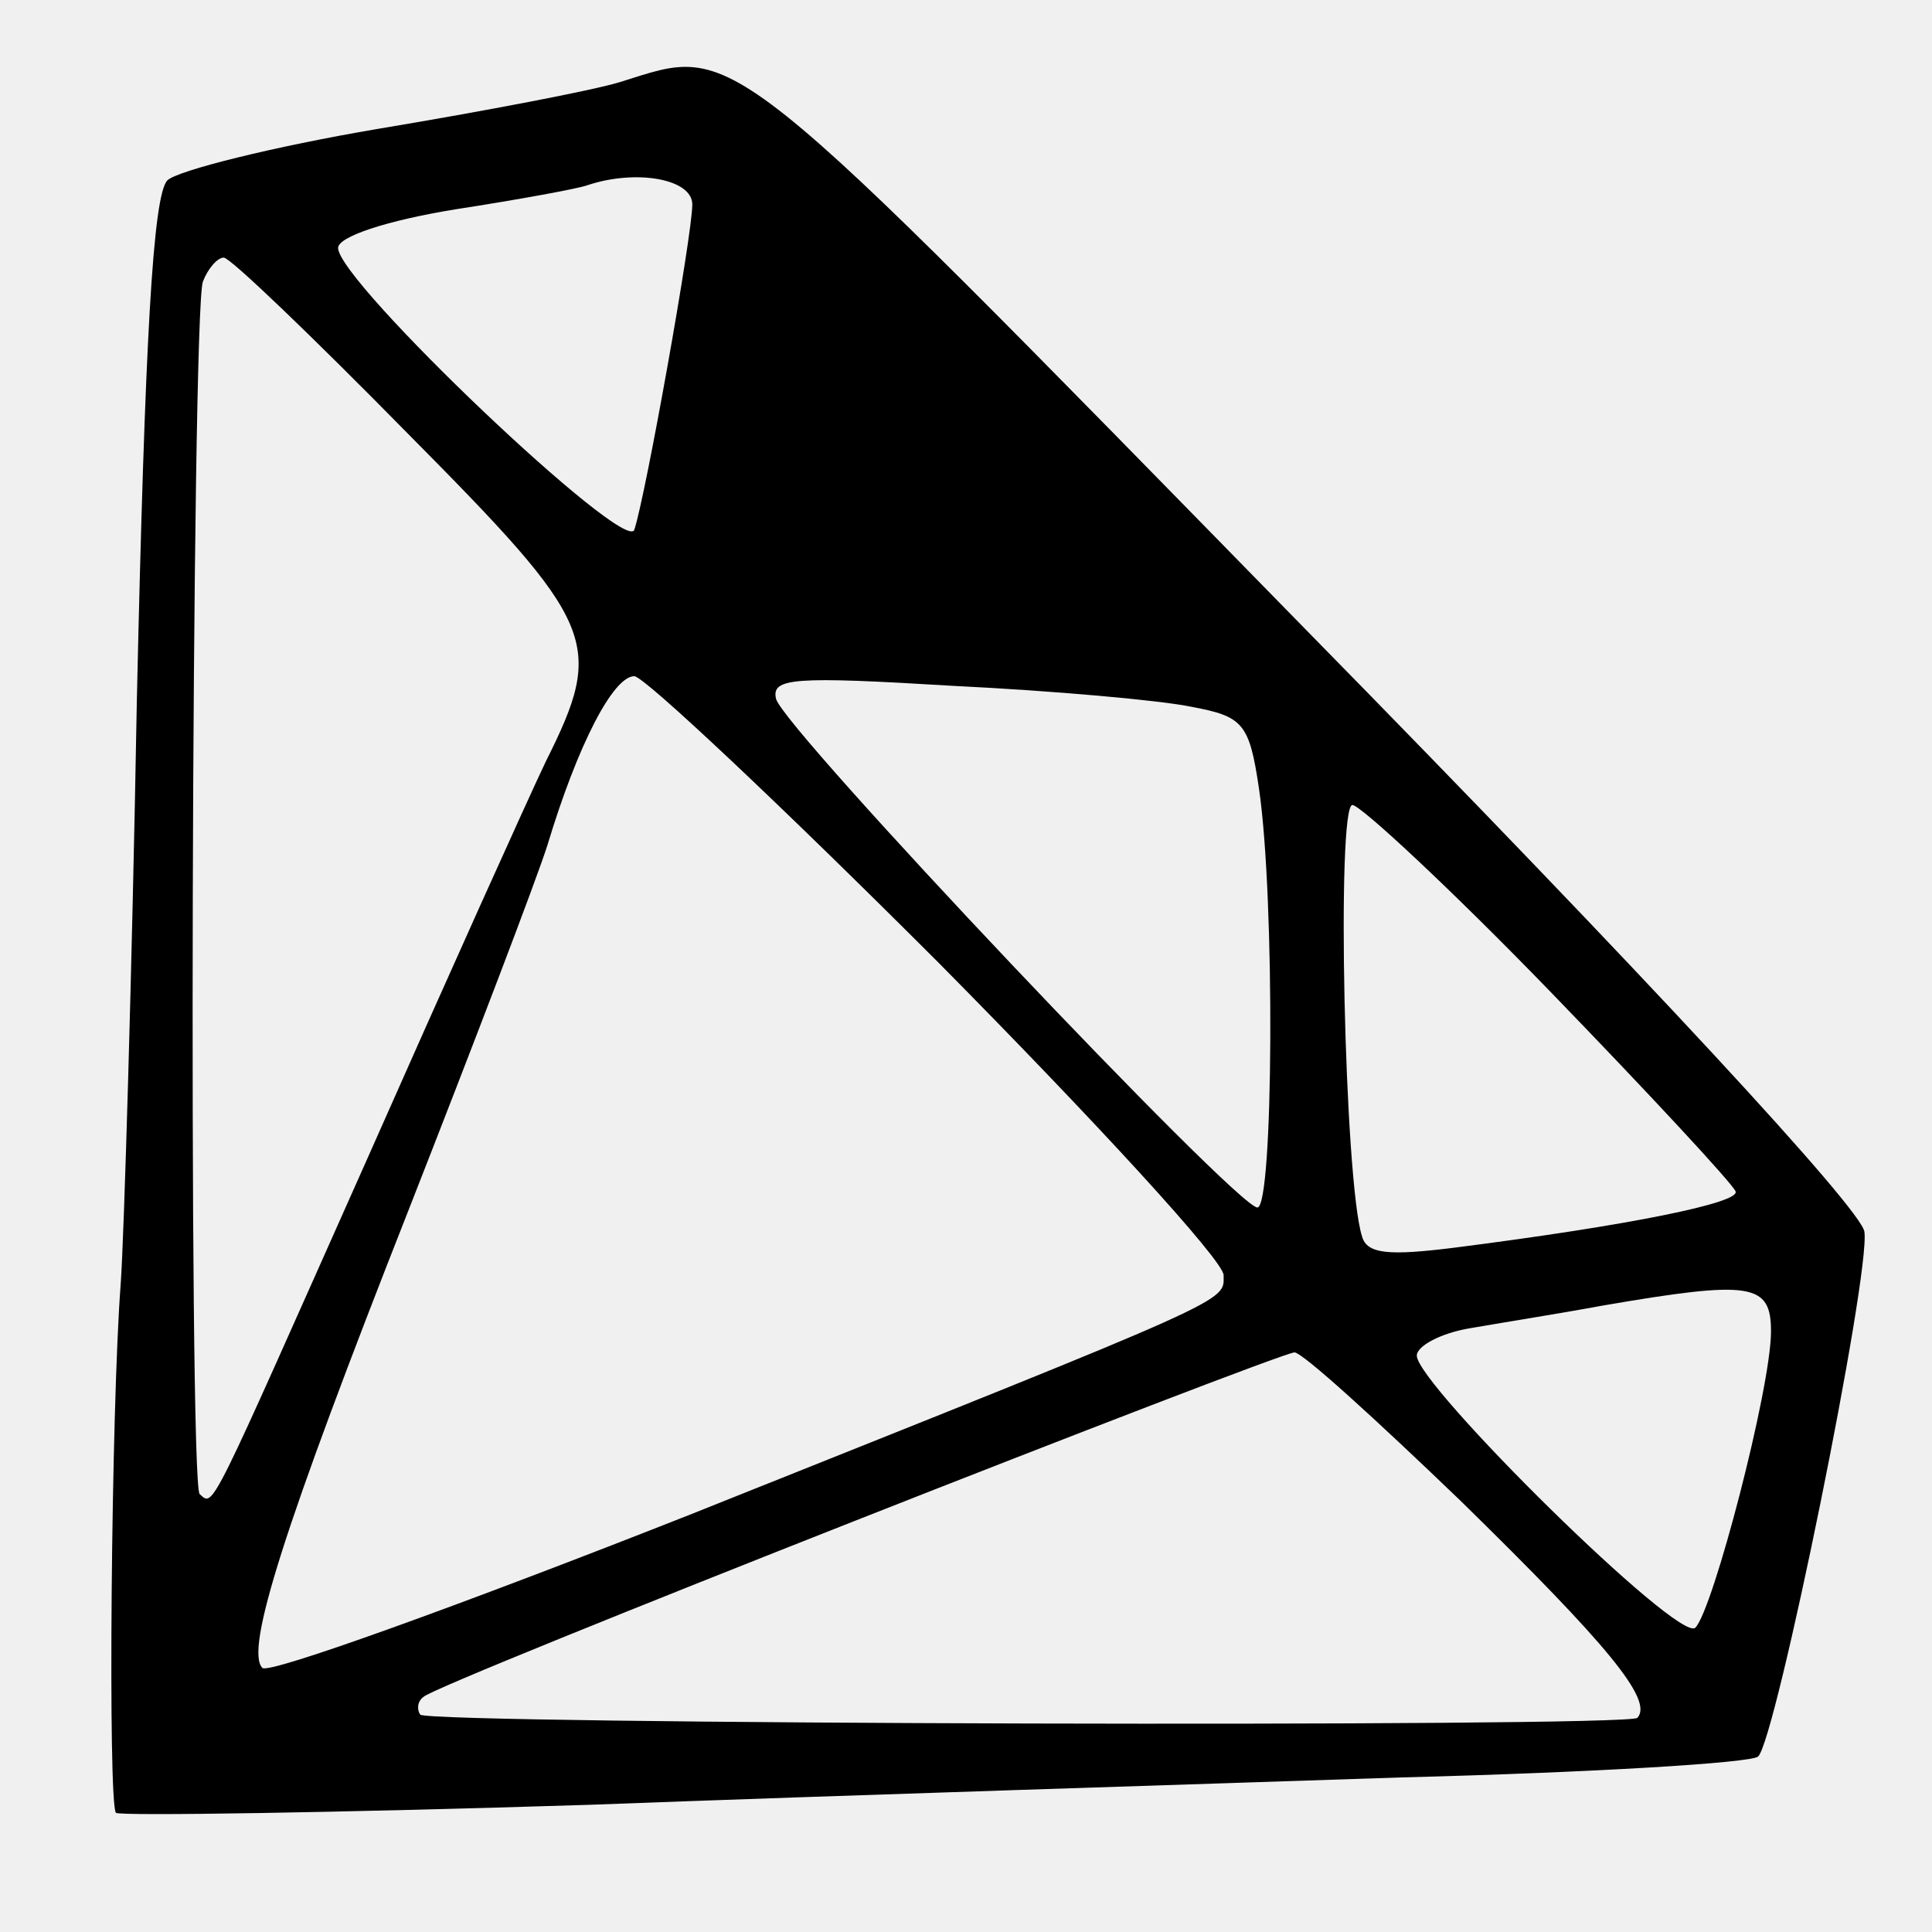
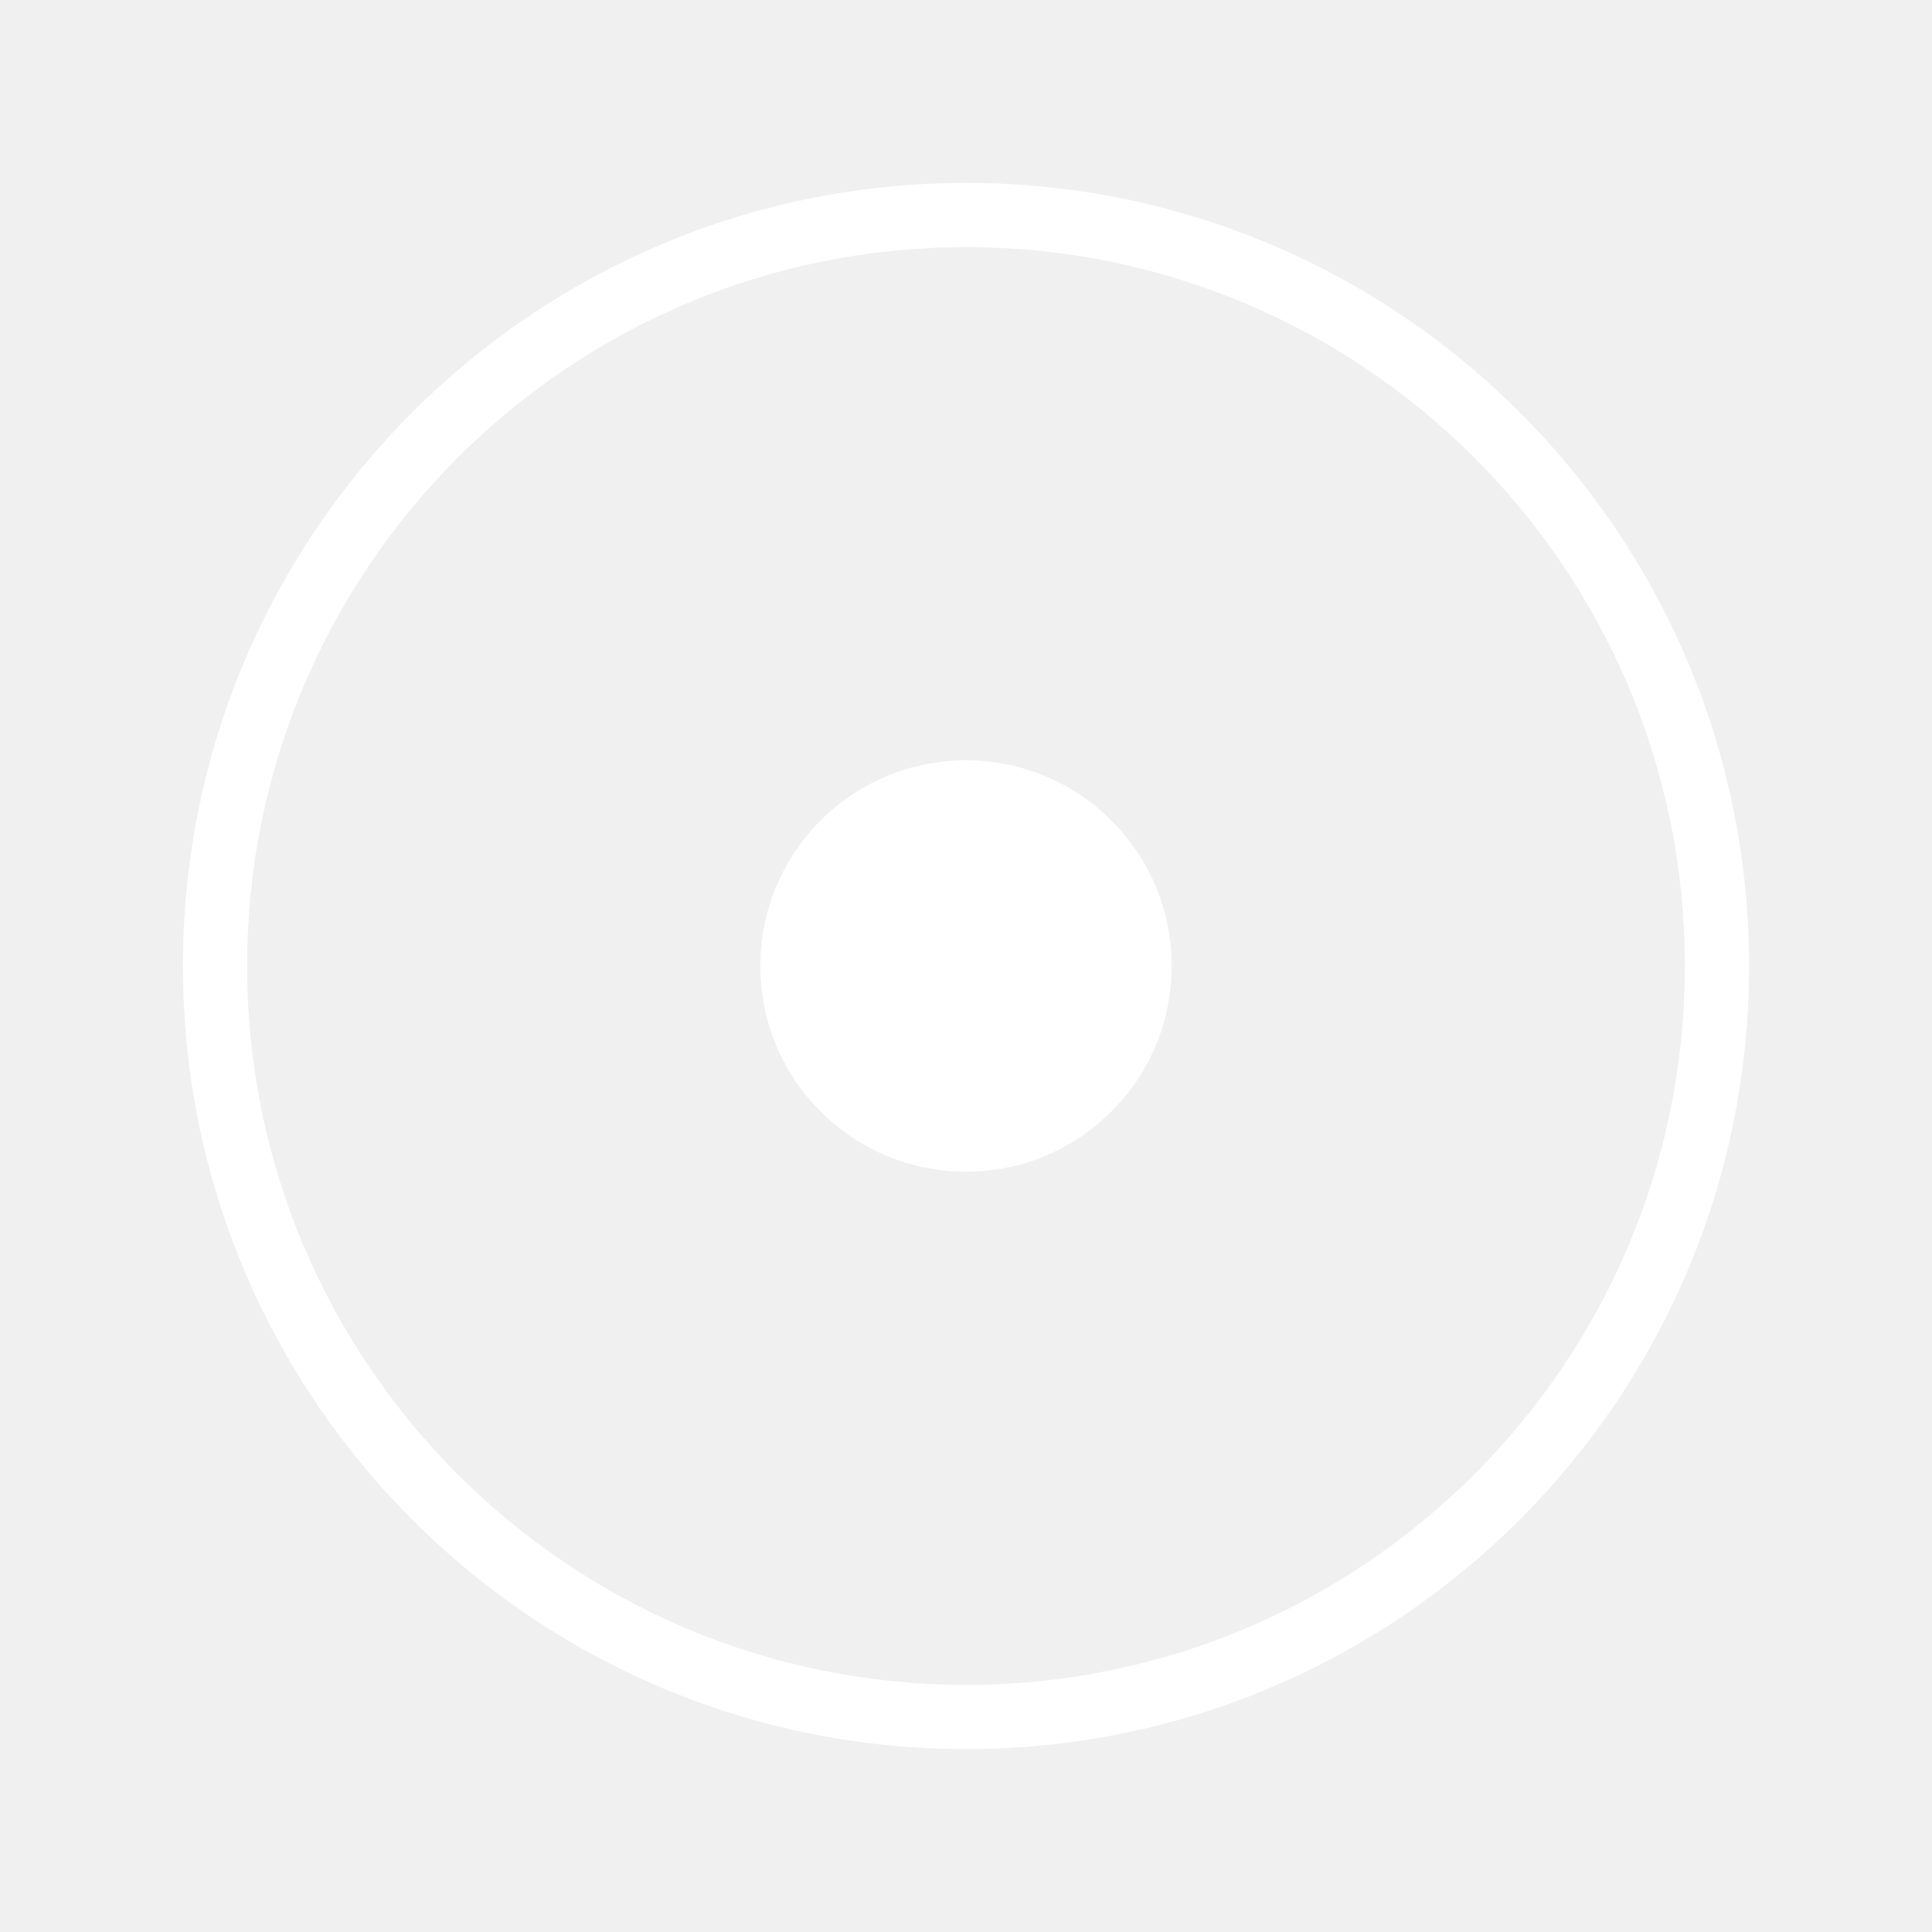
- <svg xmlns="http://www.w3.org/2000/svg" version="1.0" width="120pt" height="120pt" viewBox="0 0 120 120" preserveAspectRatio="xMidYMid meet">
-   <g transform="translate(0,120) scale(0.1,-0.1)" fill="#000000" stroke="none">
-     <path d="M385 1149 c-16 -5 -84 -18 -150 -29 -65 -11 -125 -26 -131 -32 -9 -9 -14 -99 -19 -323 -3 -170 -8 -334 -10 -362 -6 -78 -8 -323 -3 -329 3 -2 135 0 294 5 159 6 386 13 504 17 118 3 218 9 222 13 11 10 70 300 66 326 -2 14 -134 157 -347 374 -366 374 -352 363 -426 340z m45 -76 c0 -19 -29 -181 -36 -202 -5 -16 -184 154 -184 175 0 7 30 17 73 24 39 6 77 13 82 15 30 10 65 4 65 -12z m-177 -142 c118 -119 123 -130 86 -204 -11 -23 -61 -134 -111 -247 -99 -222 -95 -216 -104 -208 -7 8 -5 733 2 753 3 8 9 15 13 15 4 0 55 -49 114 -109z m330 -329 c97 -98 177 -185 177 -194 0 -17 11 -12 -332 -149 -142 -56 -261 -99 -265 -95 -11 11 13 87 91 285 40 102 79 204 86 226 19 63 41 105 54 105 6 0 91 -80 189 -178z m157 159 c32 -6 36 -10 42 -51 10 -68 9 -260 -1 -260 -13 0 -295 298 -299 316 -3 13 11 14 110 8 62 -3 129 -9 148 -13z m223 -177 c61 -63 113 -119 115 -124 3 -7 -65 -21 -175 -35 -40 -5 -54 -4 -57 7 -11 34 -16 268 -6 268 5 0 61 -52 123 -116z m137 -211 c0 -35 -36 -173 -47 -184 -10 -10 -173 151 -173 169 0 6 15 14 33 17 17 3 55 9 82 14 93 16 105 14 105 -16z m-193 -105 c92 -90 120 -124 110 -135 -7 -6 -749 -4 -756 2 -2 3 -2 8 2 11 7 8 529 213 541 214 5 0 51 -42 103 -92z" />
-   </g>
+ <svg xmlns="http://www.w3.org/2000/svg" version="1.1" viewBox="0.00 0.00 1024.00 1024.00">
+   <path fill="#ffffff" d="   M 927.05 512.00   A 415.05 415.05 0.0 0 1 512.00 927.05   A 415.05 415.05 0.0 0 1 96.95 512.00   A 415.05 415.05 0.0 0 1 512.00 96.95   A 415.05 415.05 0.0 0 1 927.05 512.00   Z   M 893.02 512.00   A 381.02 381.02 0.0 0 0 512.00 130.98   A 381.02 381.02 0.0 0 0 130.98 512.00   A 381.02 381.02 0.0 0 0 512.00 893.02   A 381.02 381.02 0.0 0 0 893.02 512.00   Z" />
+   <circle fill="#ffffff" cx="512.00" cy="512.00" r="109.02" />
</svg>
